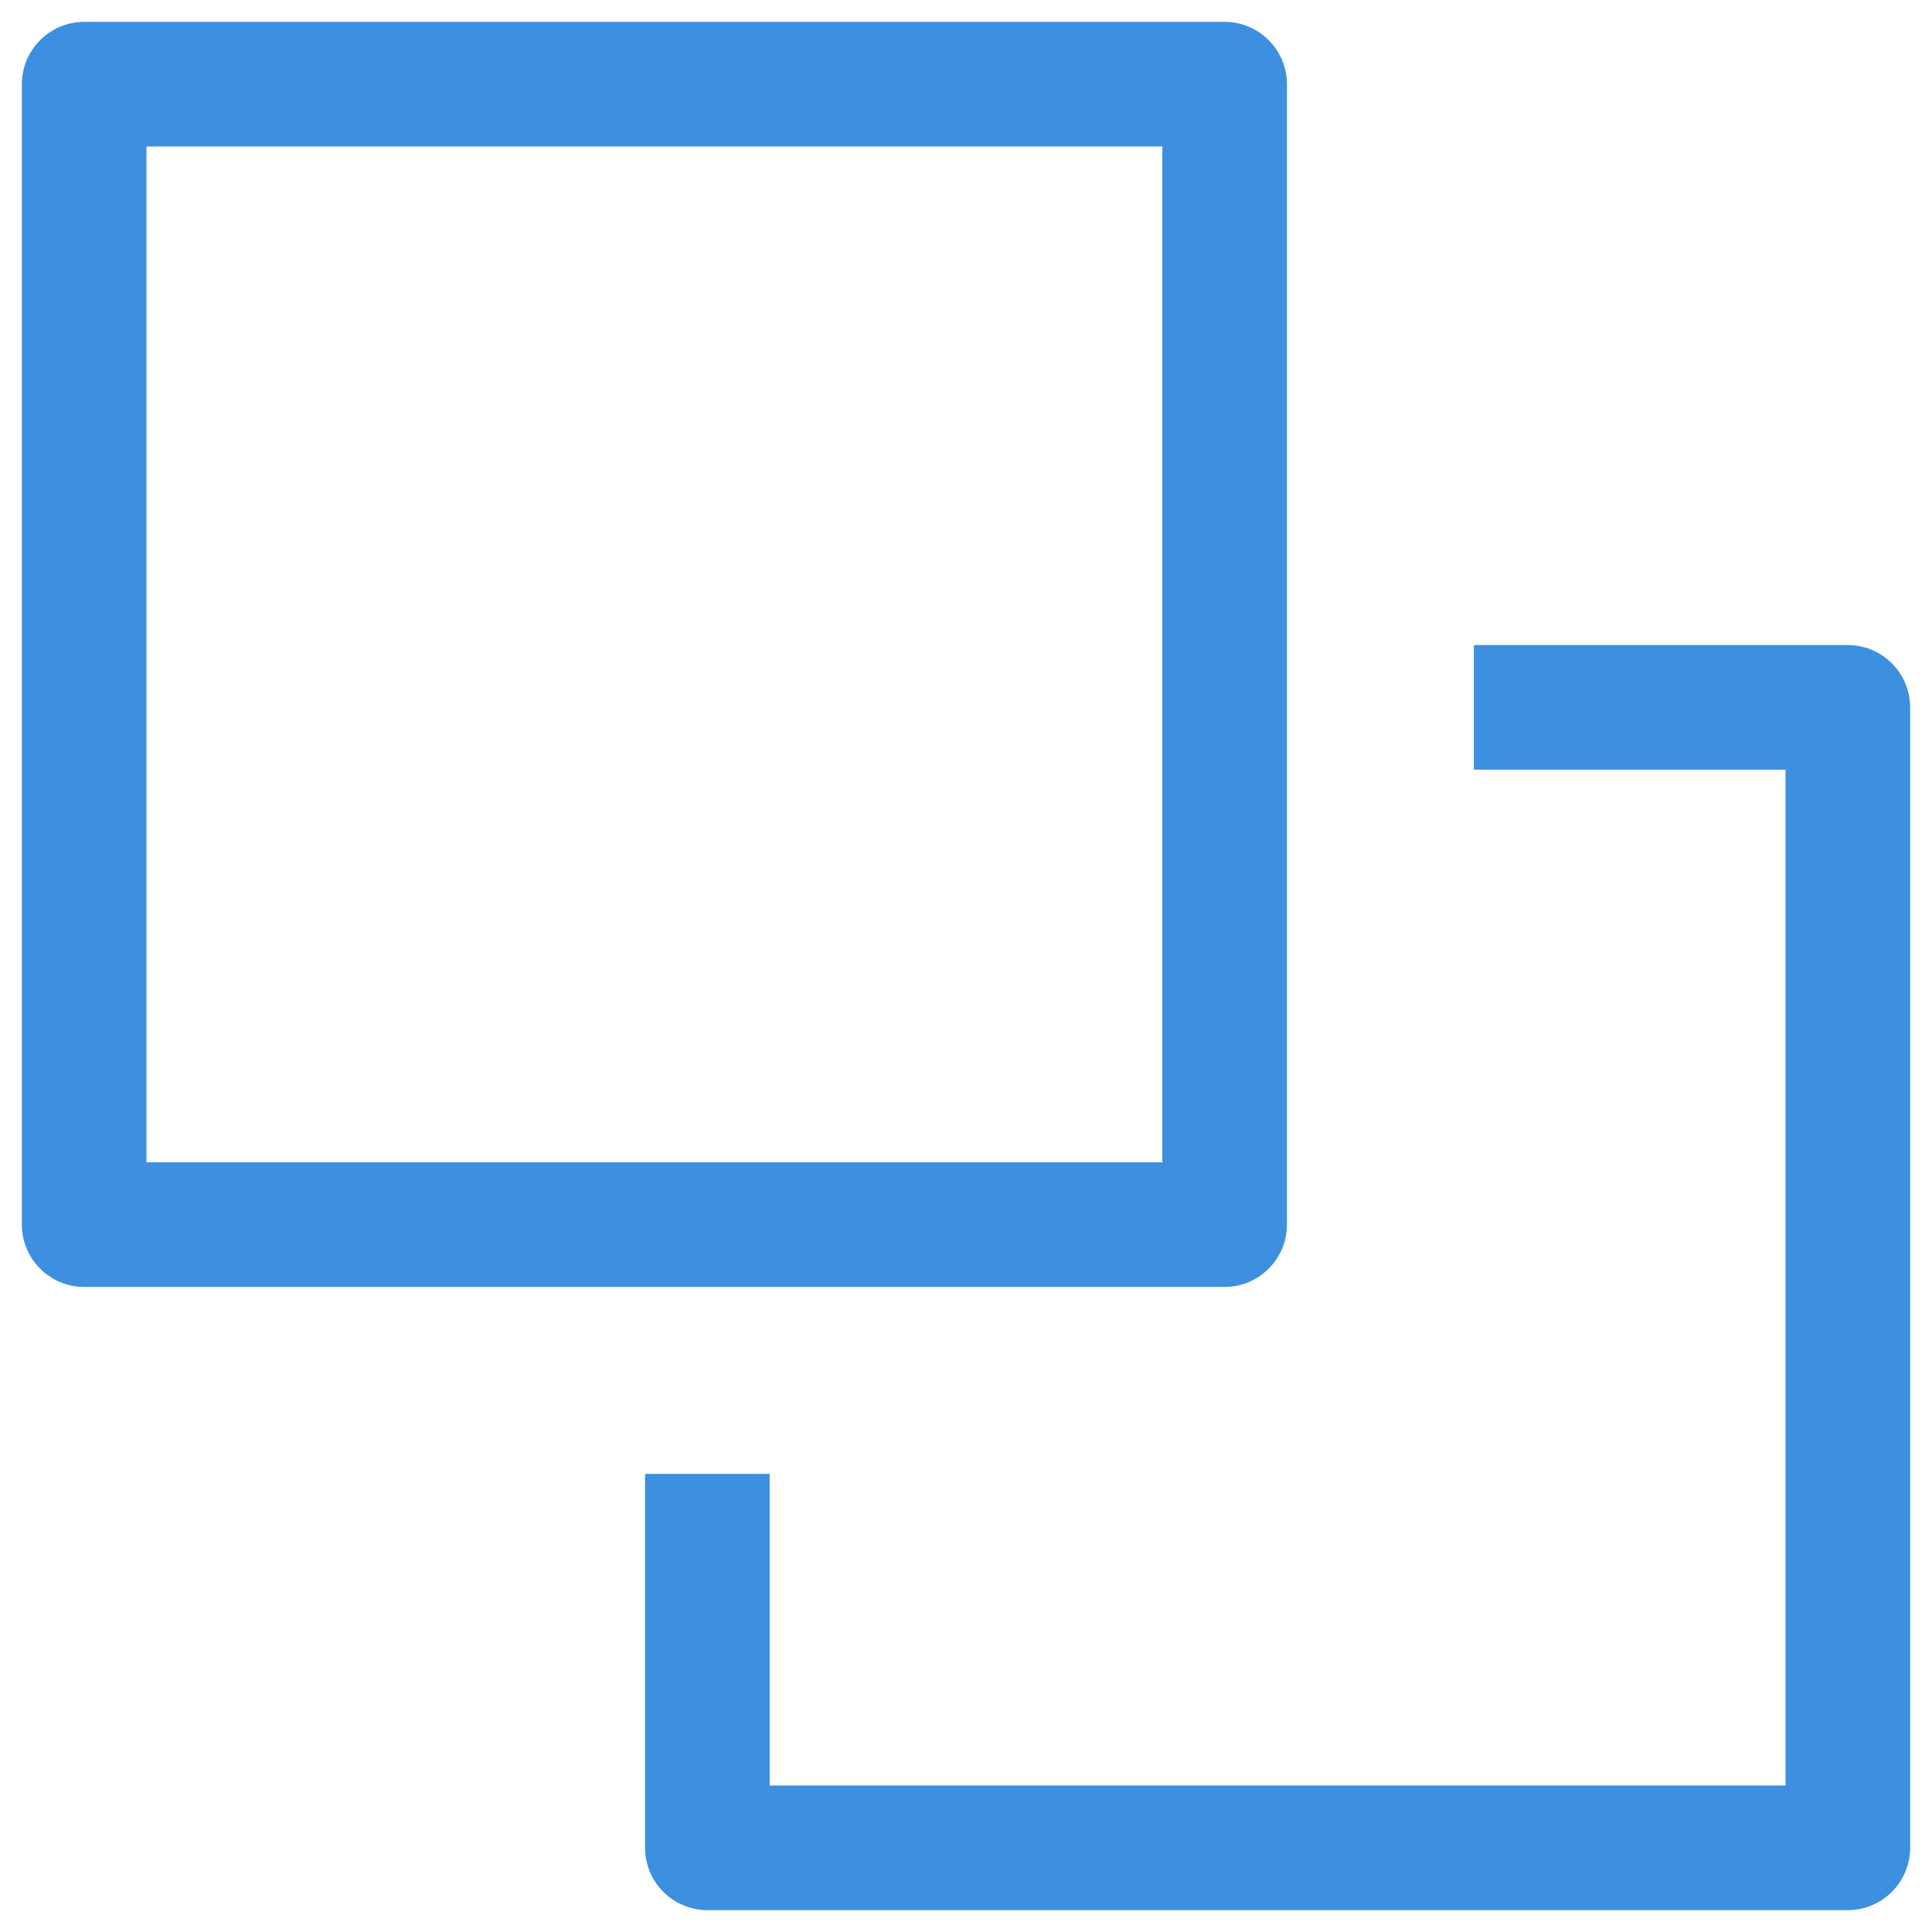
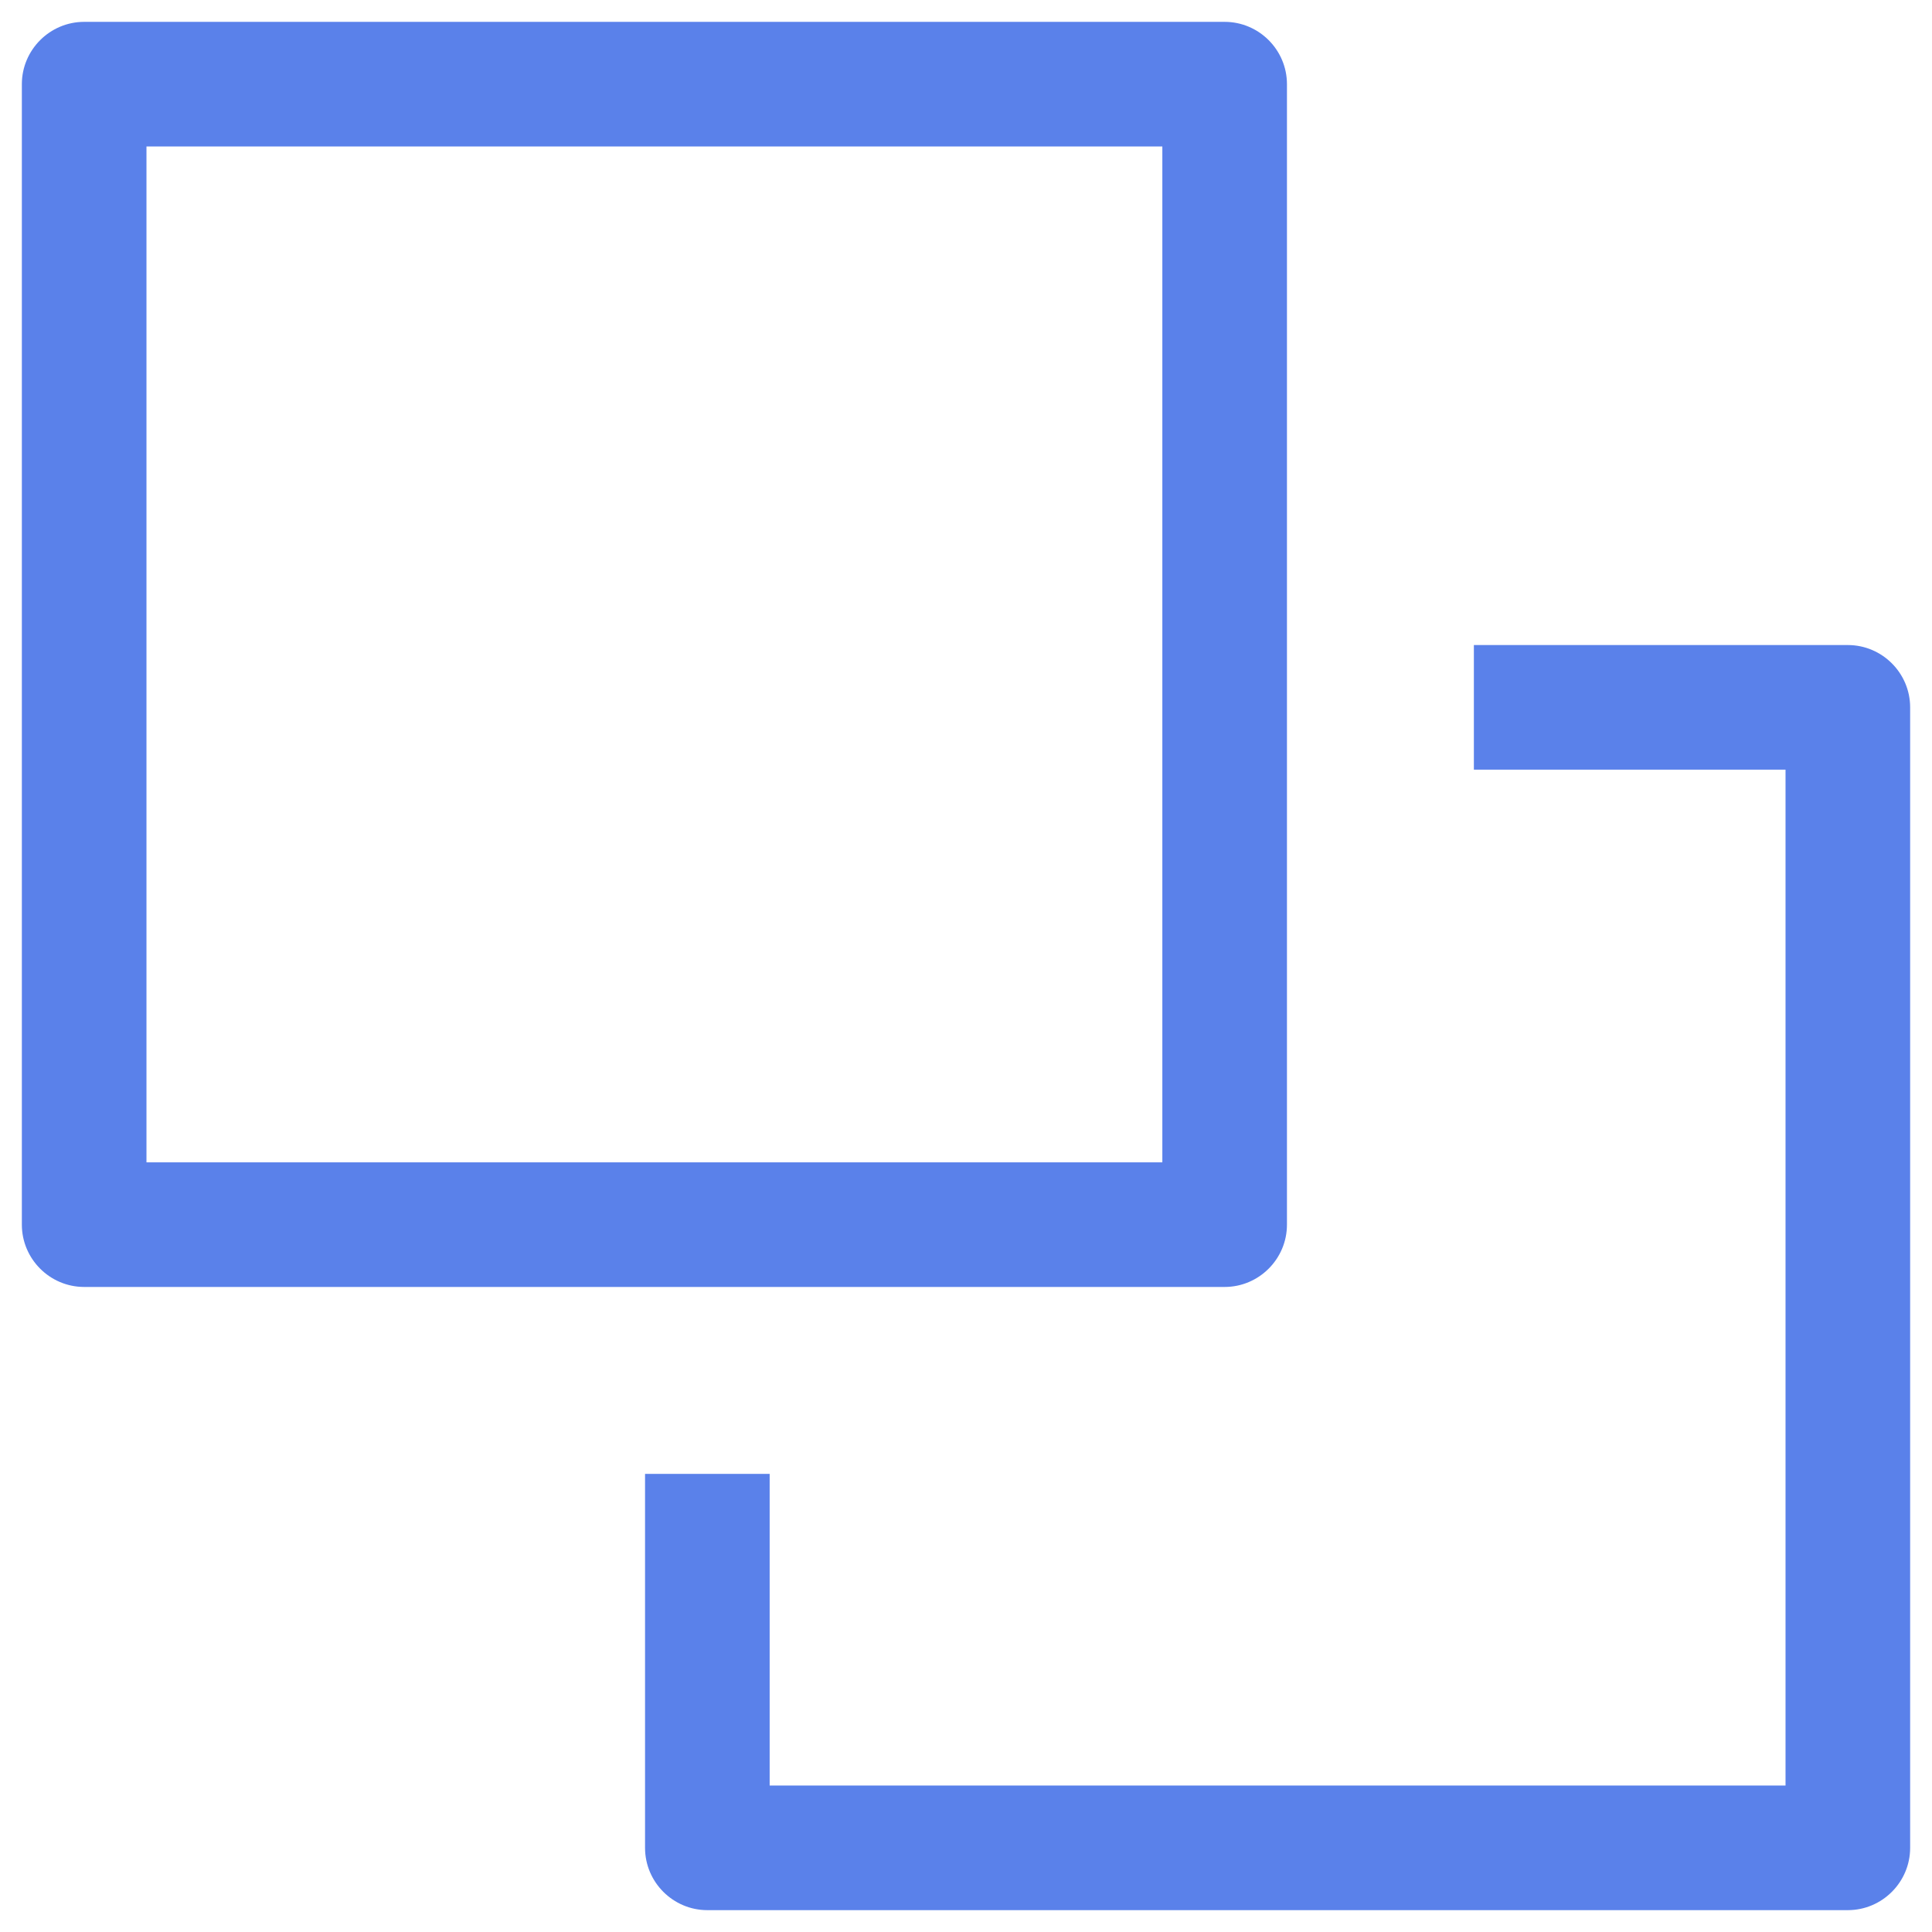
<svg xmlns="http://www.w3.org/2000/svg" width="16" height="16" viewBox="0 0 16 16">
-   <g fill="#3C90DF">
+   <g fill="#5A81EA">
    <path d="M10.142,10.658 C10.426,10.658 10.658,10.426 10.658,10.142 L10.658,0.697 C10.658,0.413 10.426,0.181 10.142,0.181 L0.697,0.181 C0.413,0.181 0.181,0.413 0.181,0.697 L0.181,10.142 C0.181,10.426 0.413,10.658 0.697,10.658 L10.142,10.658 Z M1.213,1.213 L9.626,1.213 L9.626,9.626 L1.213,9.626 L1.213,1.213 Z" />
    <path d="M15.819,15.303 L15.819,5.858 C15.819,5.574 15.587,5.342 15.303,5.342 L12.206,5.342 L12.206,6.374 L14.787,6.374 L14.787,14.787 L6.374,14.787 L6.374,12.206 L5.342,12.206 L5.342,15.303 C5.342,15.587 5.574,15.819 5.858,15.819 L15.303,15.819 C15.587,15.819 15.819,15.587 15.819,15.303 Z" />
  </g>
</svg>
